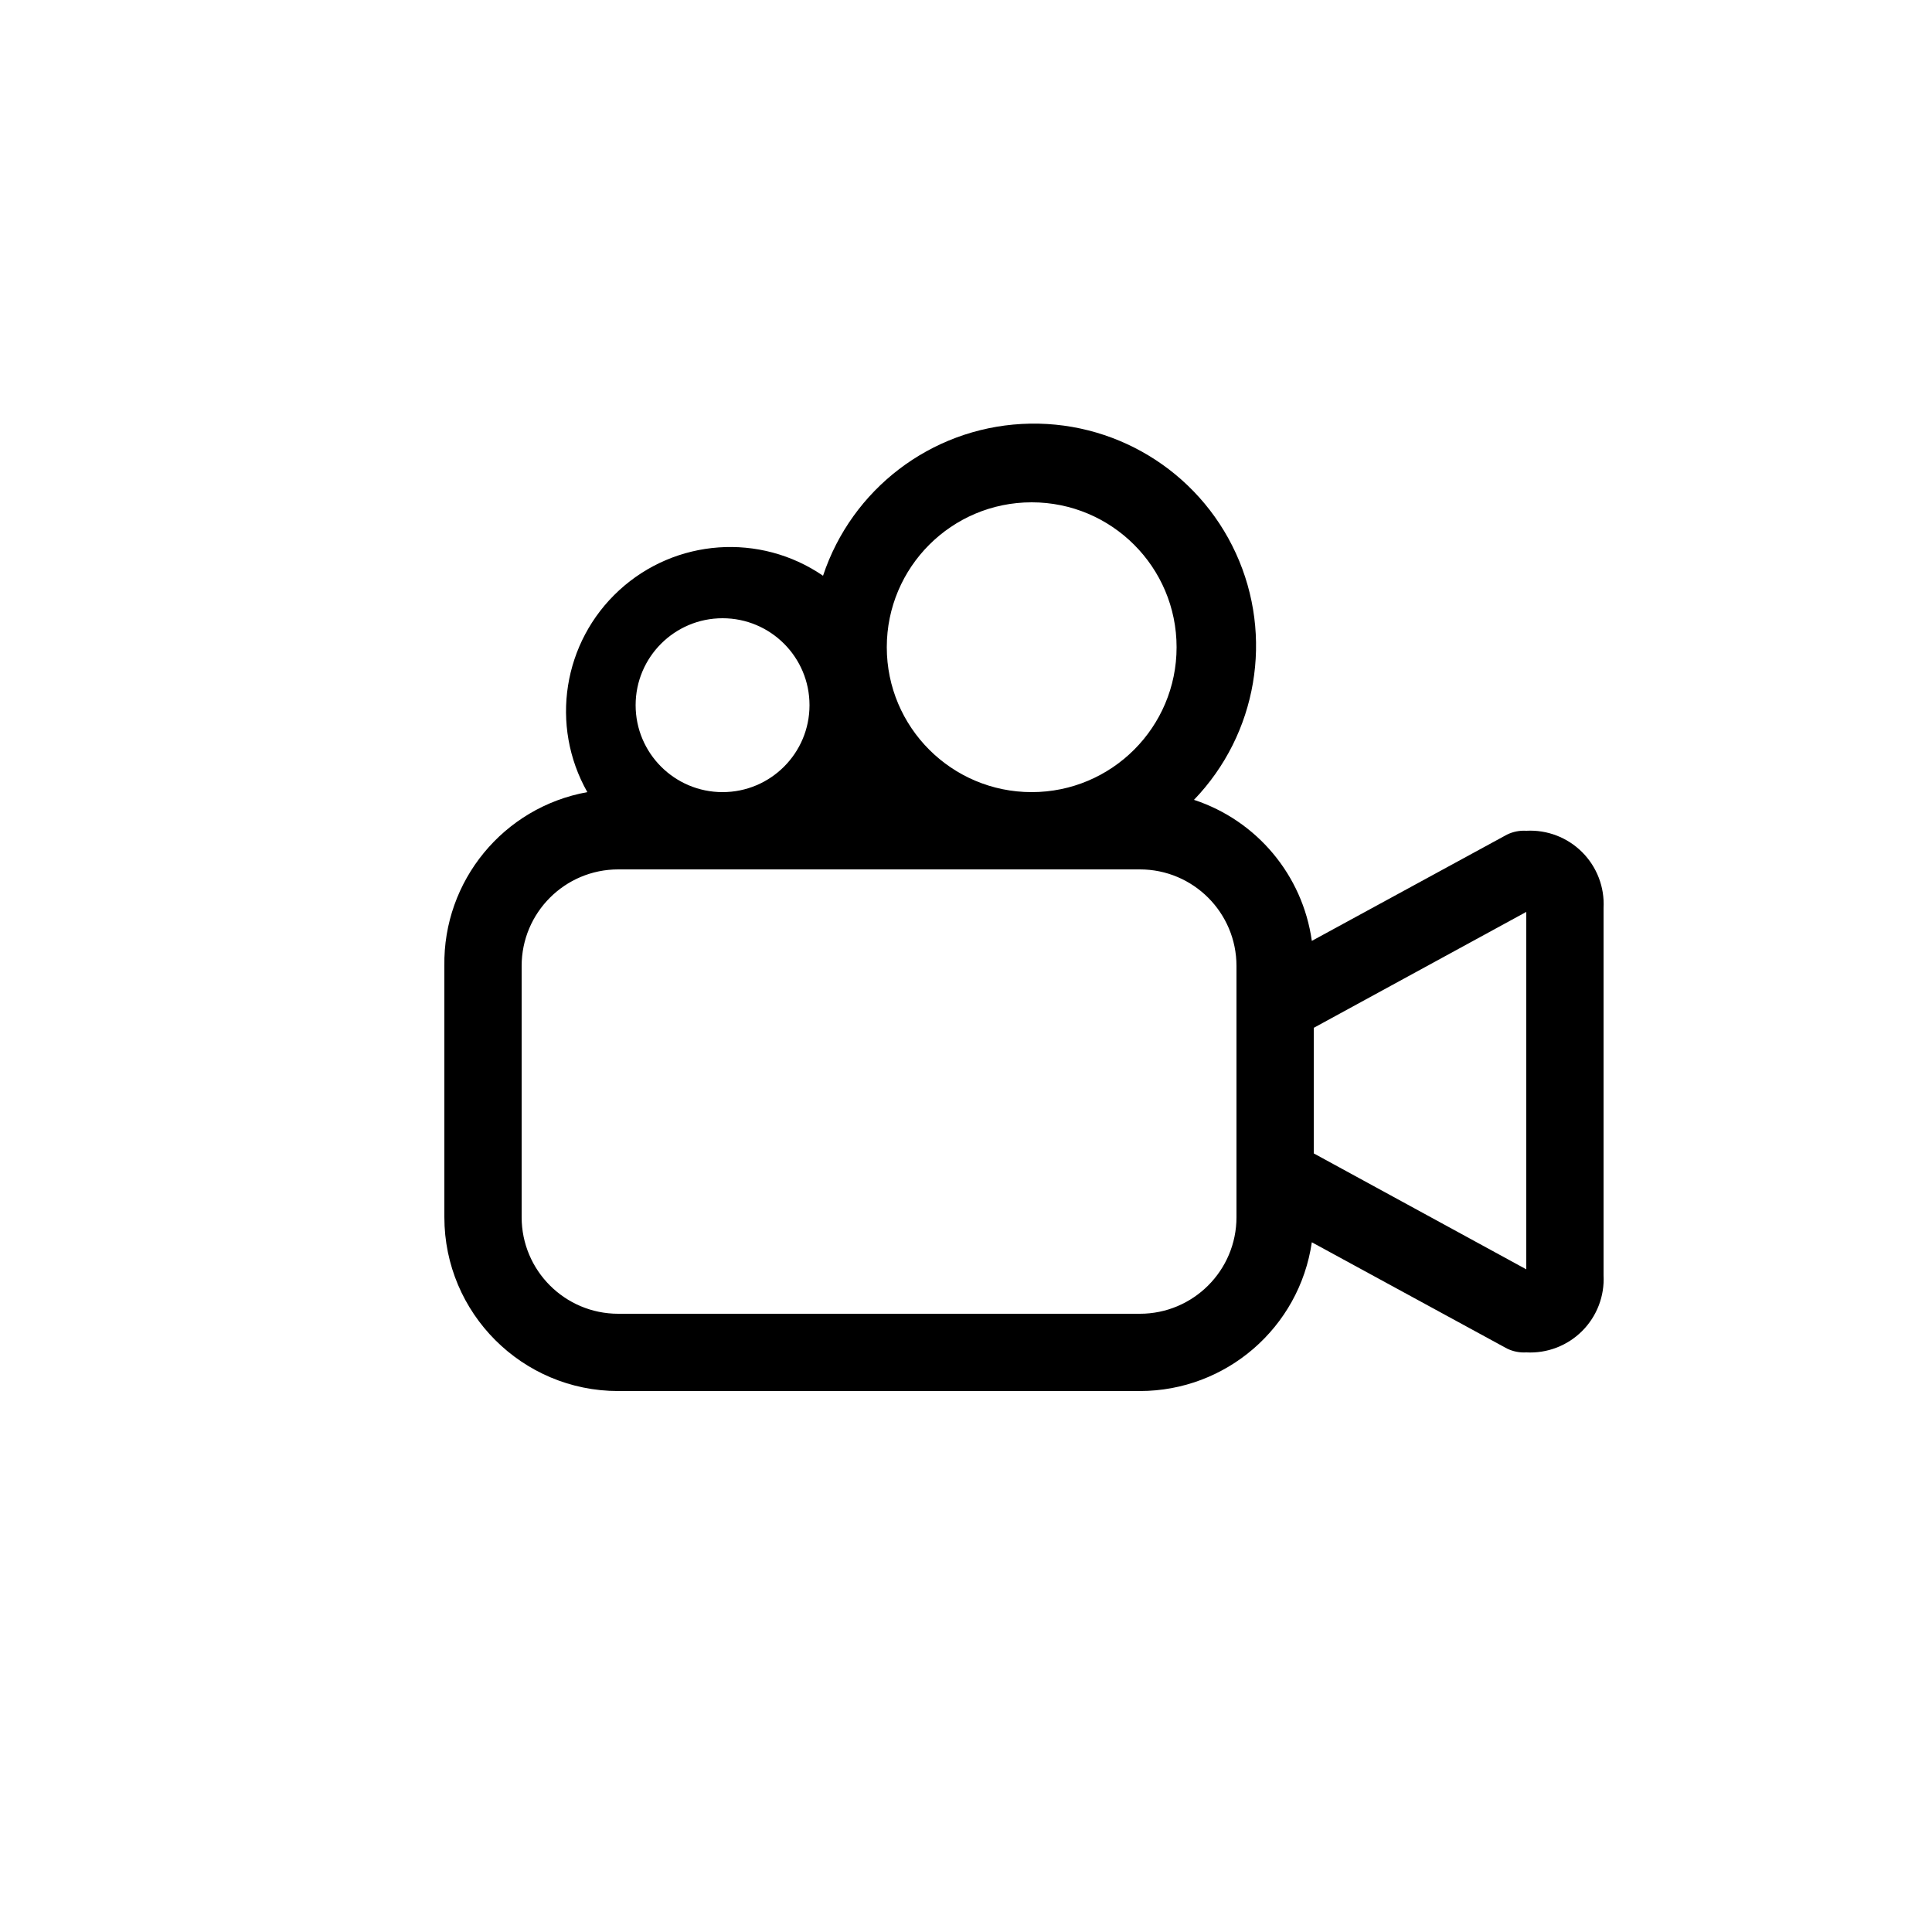
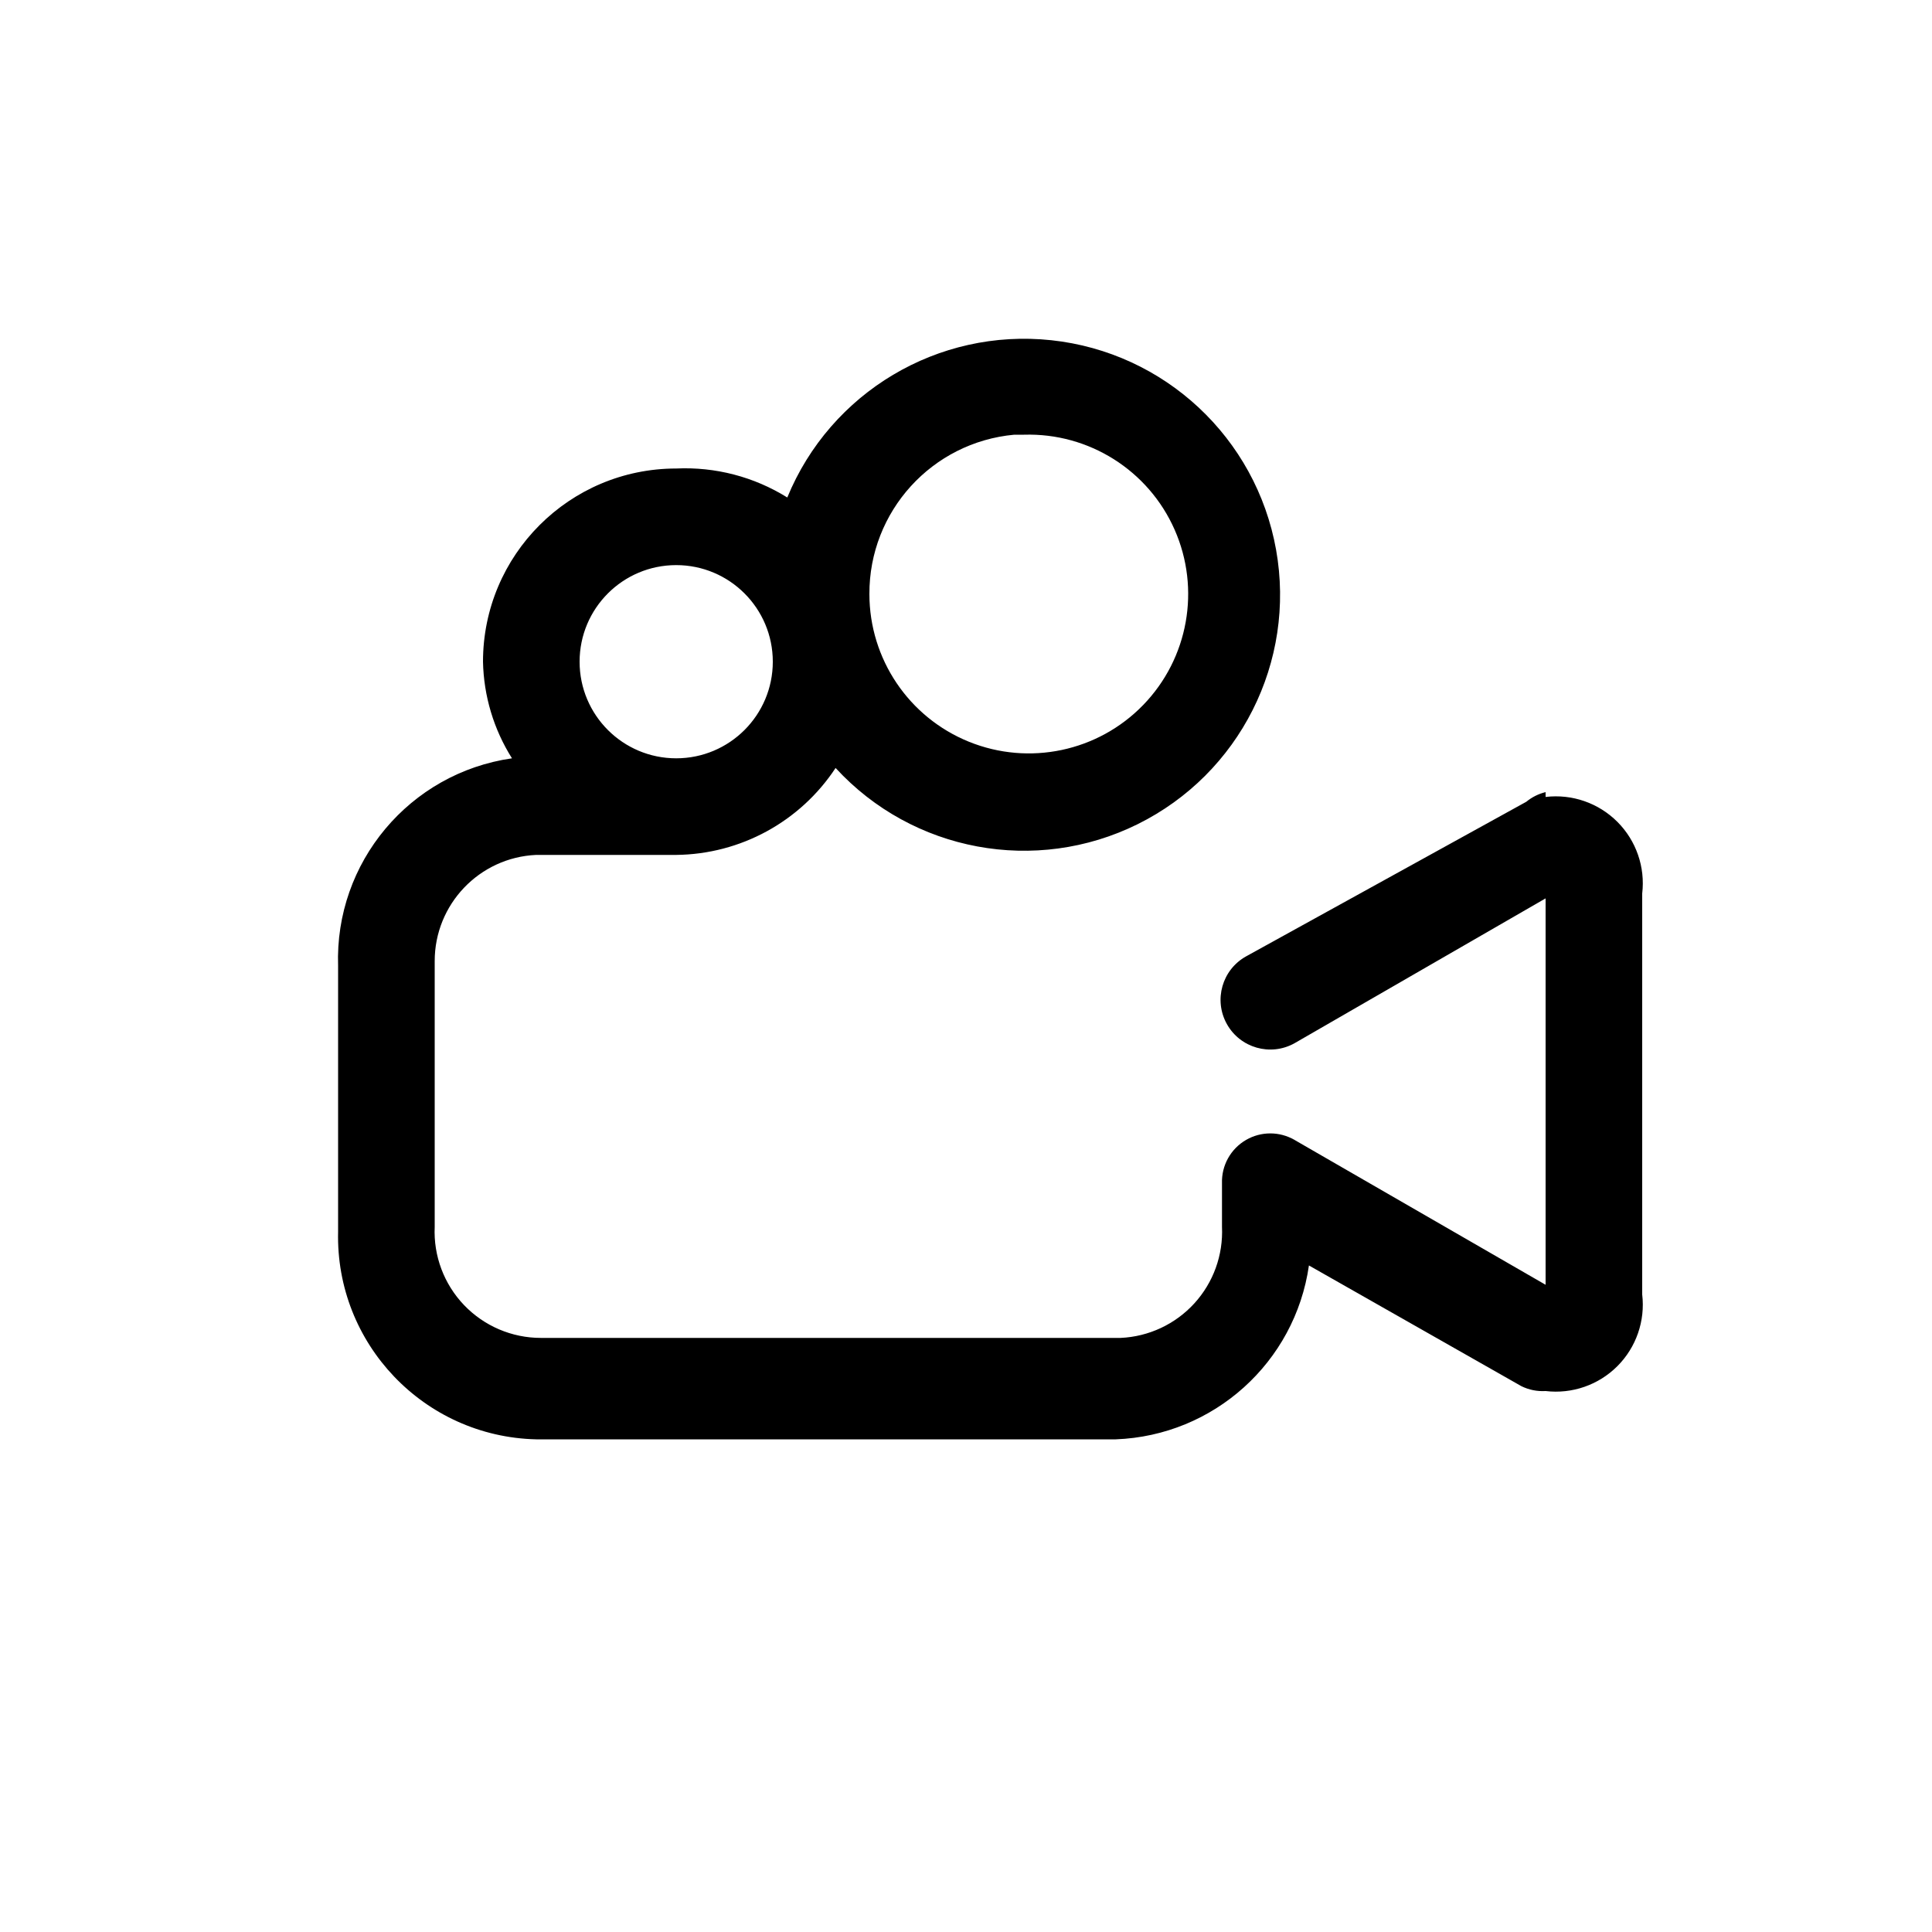
- <svg xmlns="http://www.w3.org/2000/svg" viewBox="0 0 100 100">
-   <path d="M79 43a2 2 0 00-1 .2l-10.1 5.5a9 9 0 00-6.1-7.3 11.5 11.5 0 10-19.2-11.6A8.5 8.5 0 0030.4 41a9 9 0 00-7.4 9v13a9 9 0 009 9h27a9 9 0 008.9-7.7L78 69.8a2 2 0 001 .2 3.8 3.8 0 004-4V47a3.8 3.8 0 00-4-4zM53.4 26a7.5 7.5 0 11-7.5 7.5 7.5 7.5 0 017.5-7.5zm-8.7 15h-.1zm-7.3-9a4.5 4.5 0 11-4.5 4.5 4.5 4.5 0 014.5-4.5zM64 63a5 5 0 01-5 5H32a5 5 0 01-5-5V50a5 5 0 015-5h27a5 5 0 015 5v13zm15 2.7l-11-6v-6.5l11-6z" />
+ <svg xmlns="http://www.w3.org/2000/svg" viewBox="0 0 40 40">
+   <path d="M32 16.4a1 1 0 00-.4.2l-5.8 3.2a1 1 0 001 1.8l5.2-3v8l-5.2-3a1 1 0 00-1 0 1 1 0 00-.5.9v.9a2.2 2.2 0 01-2.1 2.3h-12A2.2 2.2 0 019 25.4v-5.5a2.2 2.2 0 012.1-2.2H14a4 4 0 003.3-1.8 5.3 5.3 0 10-1-5.6 4 4 0 00-2.3-.6 4 4 0 00-4 4 3.9 3.9 0 00.6 2A4.2 4.2 0 007 20v5.5a4.2 4.2 0 004.1 4.3h12a4.2 4.2 0 004-3.6l4.4 2.5a1 1 0 00.5.1 1.8 1.8 0 002-2v-8.3a1.8 1.8 0 00-2-2zM21.2 9a3.3 3.3 0 11-3.2 3.3A3.3 3.3 0 0121 9zM14 11.7a2 2 0 11-2 2 2 2 0 012-2z" />
</svg>
